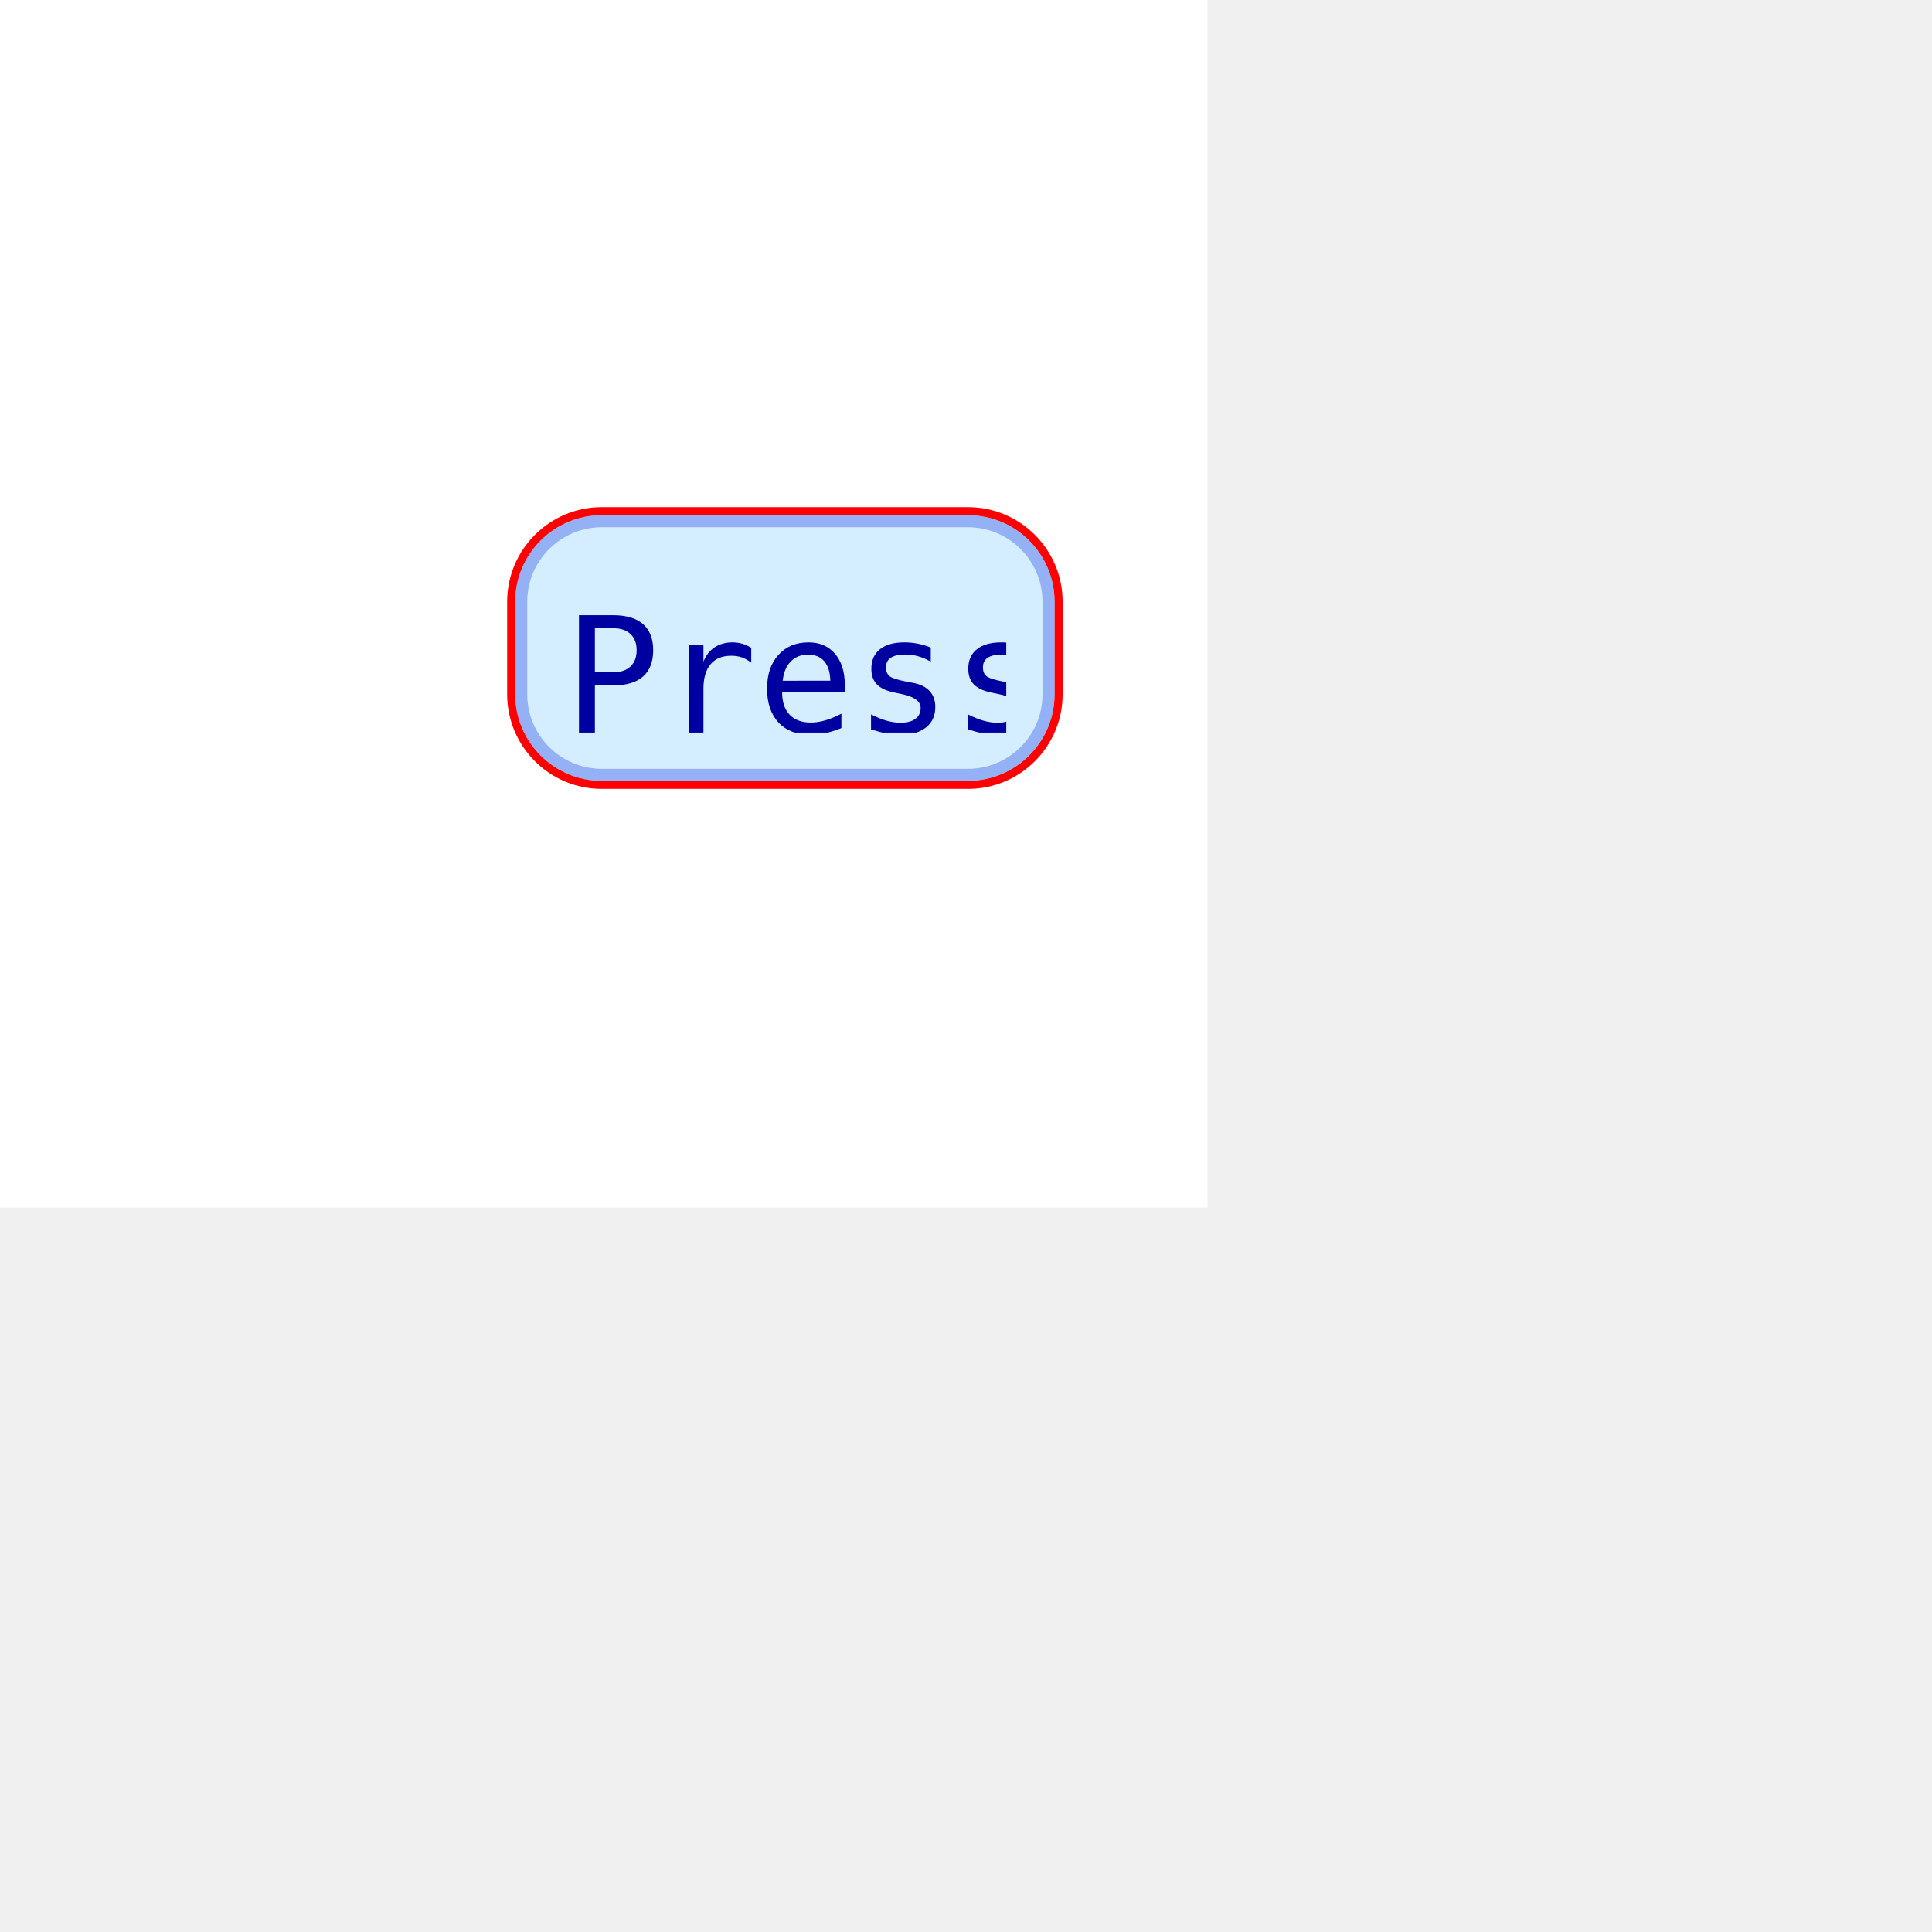
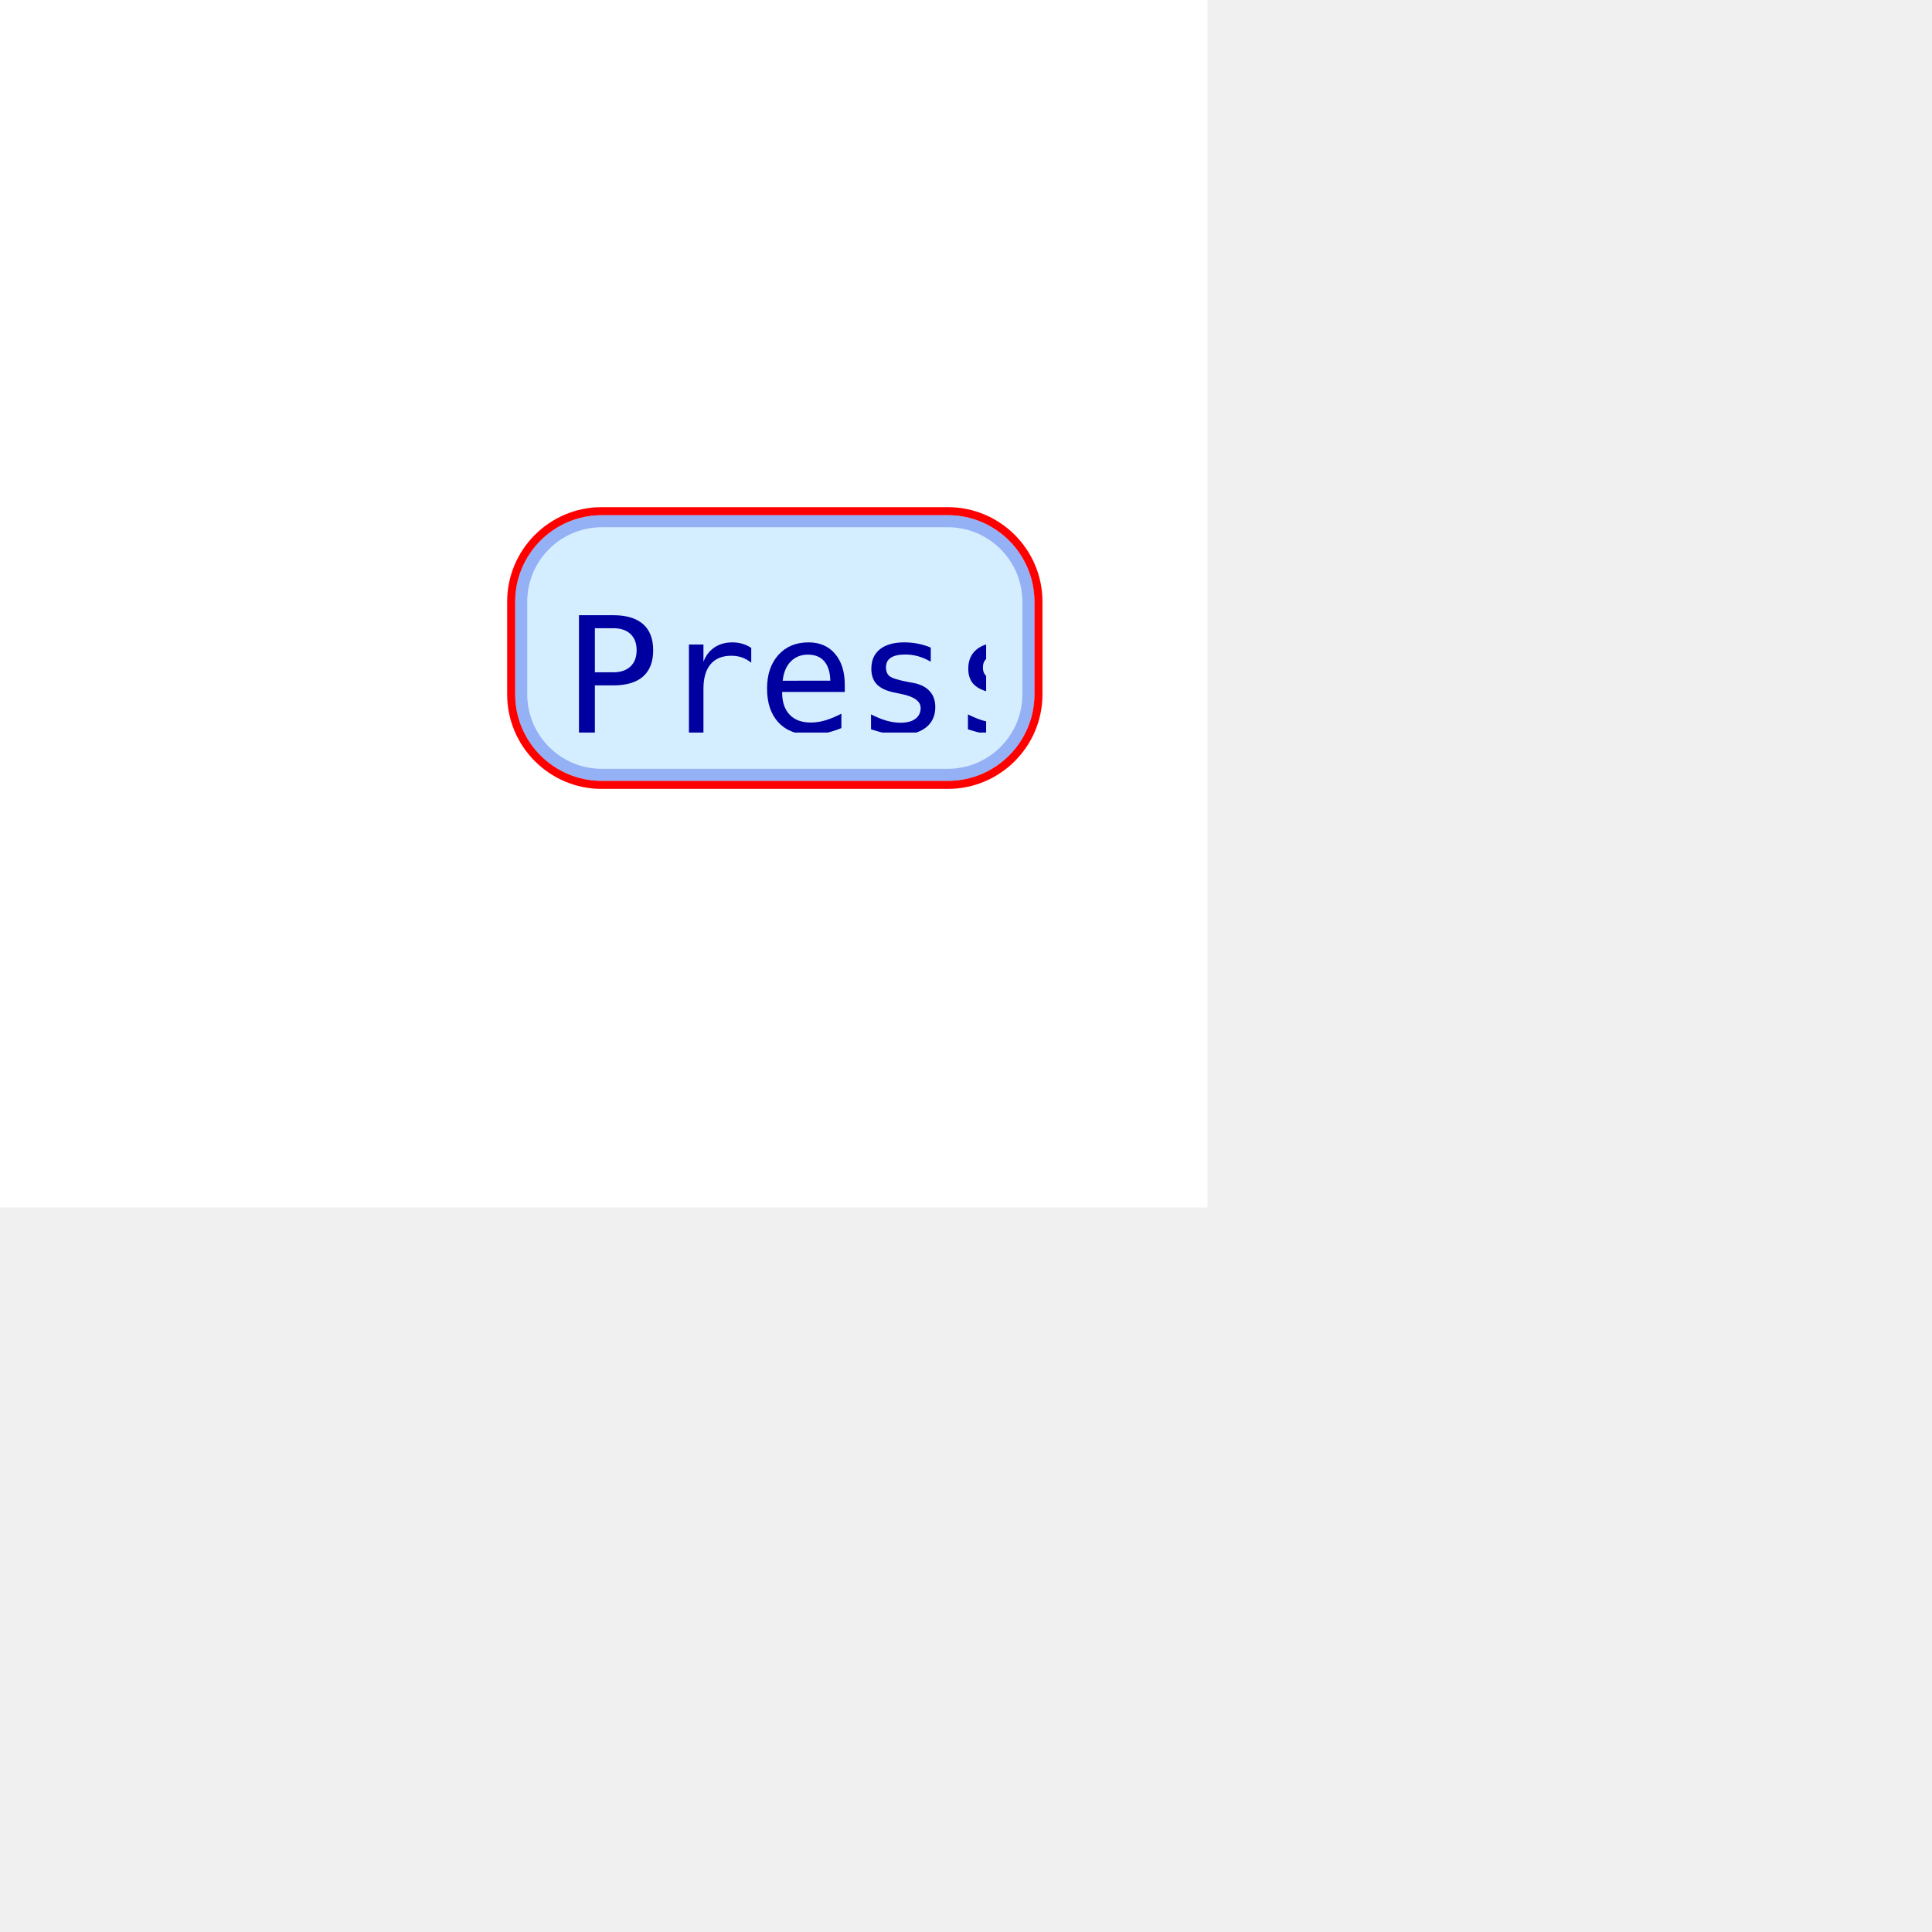
<svg xmlns="http://www.w3.org/2000/svg" version="1.1" viewBox="0 0 480 480">
  <defs>
    <clipPath id="clip_0">
      <polygon points="0 0,300 0,300 300,0 300" />
    </clipPath>
  </defs>
  <g clip-path="url(#clip_0)">
    <path style="fill:#FFFFFF;" d="M 0,0 L 300,0 L 300,300 L 0,300 L 0,0 Z" />
-     <path style="fill:#FF0000;" d="M 126,149.50 C 126,136.53 136.53,126 149.50,126 L 240.50,126 C 253.47,126 264,136.53 264,149.50 L 264,172.50 C 264,185.47 253.47,196 240.50,196 L 149.50,196 C 136.53,196 126,185.47 126,172.50 L 126,149.50 M 149.50,128 C 137.64,128 128,137.64 128,149.50 L 128,172.50 C 128,184.36 137.64,194 149.50,194 L 240.50,194 C 252.36,194 262,184.36 262,172.50 L 262,149.50 C 262,137.64 252.36,128 240.50,128 L 149.50,128 Z" />
-     <path style="fill:#ADDFFF;fill-opacity:0.50" d="M 149.50,131 C 139.30,131 131,139.30 131,149.50 L 131,172.50 C 131,182.70 139.30,191 149.50,191 L 240.50,191 C 250.70,191 259,182.70 259,172.50 L 259,149.50 C 259,139.30 250.70,131 240.50,131 L 149.50,131 Z" />
-     <path style="fill:#2B65EC;fill-opacity:0.50" d="M 128,149.50 C 128,137.64 137.64,128 149.50,128 L 240.50,128 C 252.36,128 262,137.64 262,149.50 L 262,172.50 C 262,184.36 252.36,194 240.50,194 L 149.50,194 C 137.64,194 128,184.36 128,172.50 L 128,149.50 M 149.50,131 C 139.30,131 131,139.30 131,149.50 L 131,172.50 C 131,182.70 139.30,191 149.50,191 L 240.50,191 C 250.70,191 259,182.70 259,172.50 L 259,149.50 C 259,139.30 250.70,131 240.50,131 L 149.50,131 Z" />
+     <path style="fill:#FF0000;" d="M 126,149.50 C 126,136.53 136.53,126 149.50,126 L 235.50,126 C 248.47,126 259,136.53 259,149.50 L 259,172.50 C 259,185.47 248.47,196 235.50,196 L 149.50,196 C 136.53,196 126,185.47 126,172.50 L 126,149.50 M 149.50,128 C 137.64,128 128,137.64 128,149.50 L 128,172.50 C 128,184.36 137.64,194 149.50,194 L 235.50,194 C 247.36,194 257,184.36 257,172.50 L 257,149.50 C 257,137.64 247.36,128 235.50,128 L 149.50,128 Z" />
+     <path style="fill:#ADDFFF;fill-opacity:0.50" d="M 149.50,131 C 139.30,131 131,139.30 131,149.50 L 131,172.50 C 131,182.70 139.30,191 149.50,191 L 235.50,191 C 245.70,191 254,182.70 254,172.50 L 254,149.50 C 254,139.30 245.70,131 235.50,131 L 149.50,131 Z" />
+     <path style="fill:#2B65EC;fill-opacity:0.50" d="M 128,149.50 C 128,137.64 137.64,128 149.50,128 L 235.50,128 C 247.36,128 257,137.64 257,149.50 L 257,172.50 C 257,184.36 247.36,194 235.50,194 L 149.50,194 C 137.64,194 128,184.36 128,172.50 L 128,149.50 M 149.50,131 C 139.30,131 131,139.30 131,149.50 L 131,172.50 C 131,182.70 139.30,191 149.50,191 L 235.50,191 C 245.70,191 254,182.70 254,172.50 L 254,149.50 C 254,139.30 245.70,131 235.50,131 L 149.50,131 Z" />
    <defs>
      <clipPath id="clip_1">
-         <polygon points="140 140,250 140,250 182,140 182" />
+         <polygon points="140 140,245 140,245 182,140 182" />
      </clipPath>
    </defs>
    <g clip-path="url(#clip_1)">
-       <text x="140" y="182" xml:space="preserve" style="font-size:40px;font-family:Berial,monospace;fill:#0000A0;">Press</text>
+       <text x="140" y="182" xml:space="preserve" style="font-size:40px;font-family:Cerial,monospace;fill:#0000A0;">Press</text>
    </g>
  </g>
</svg>
